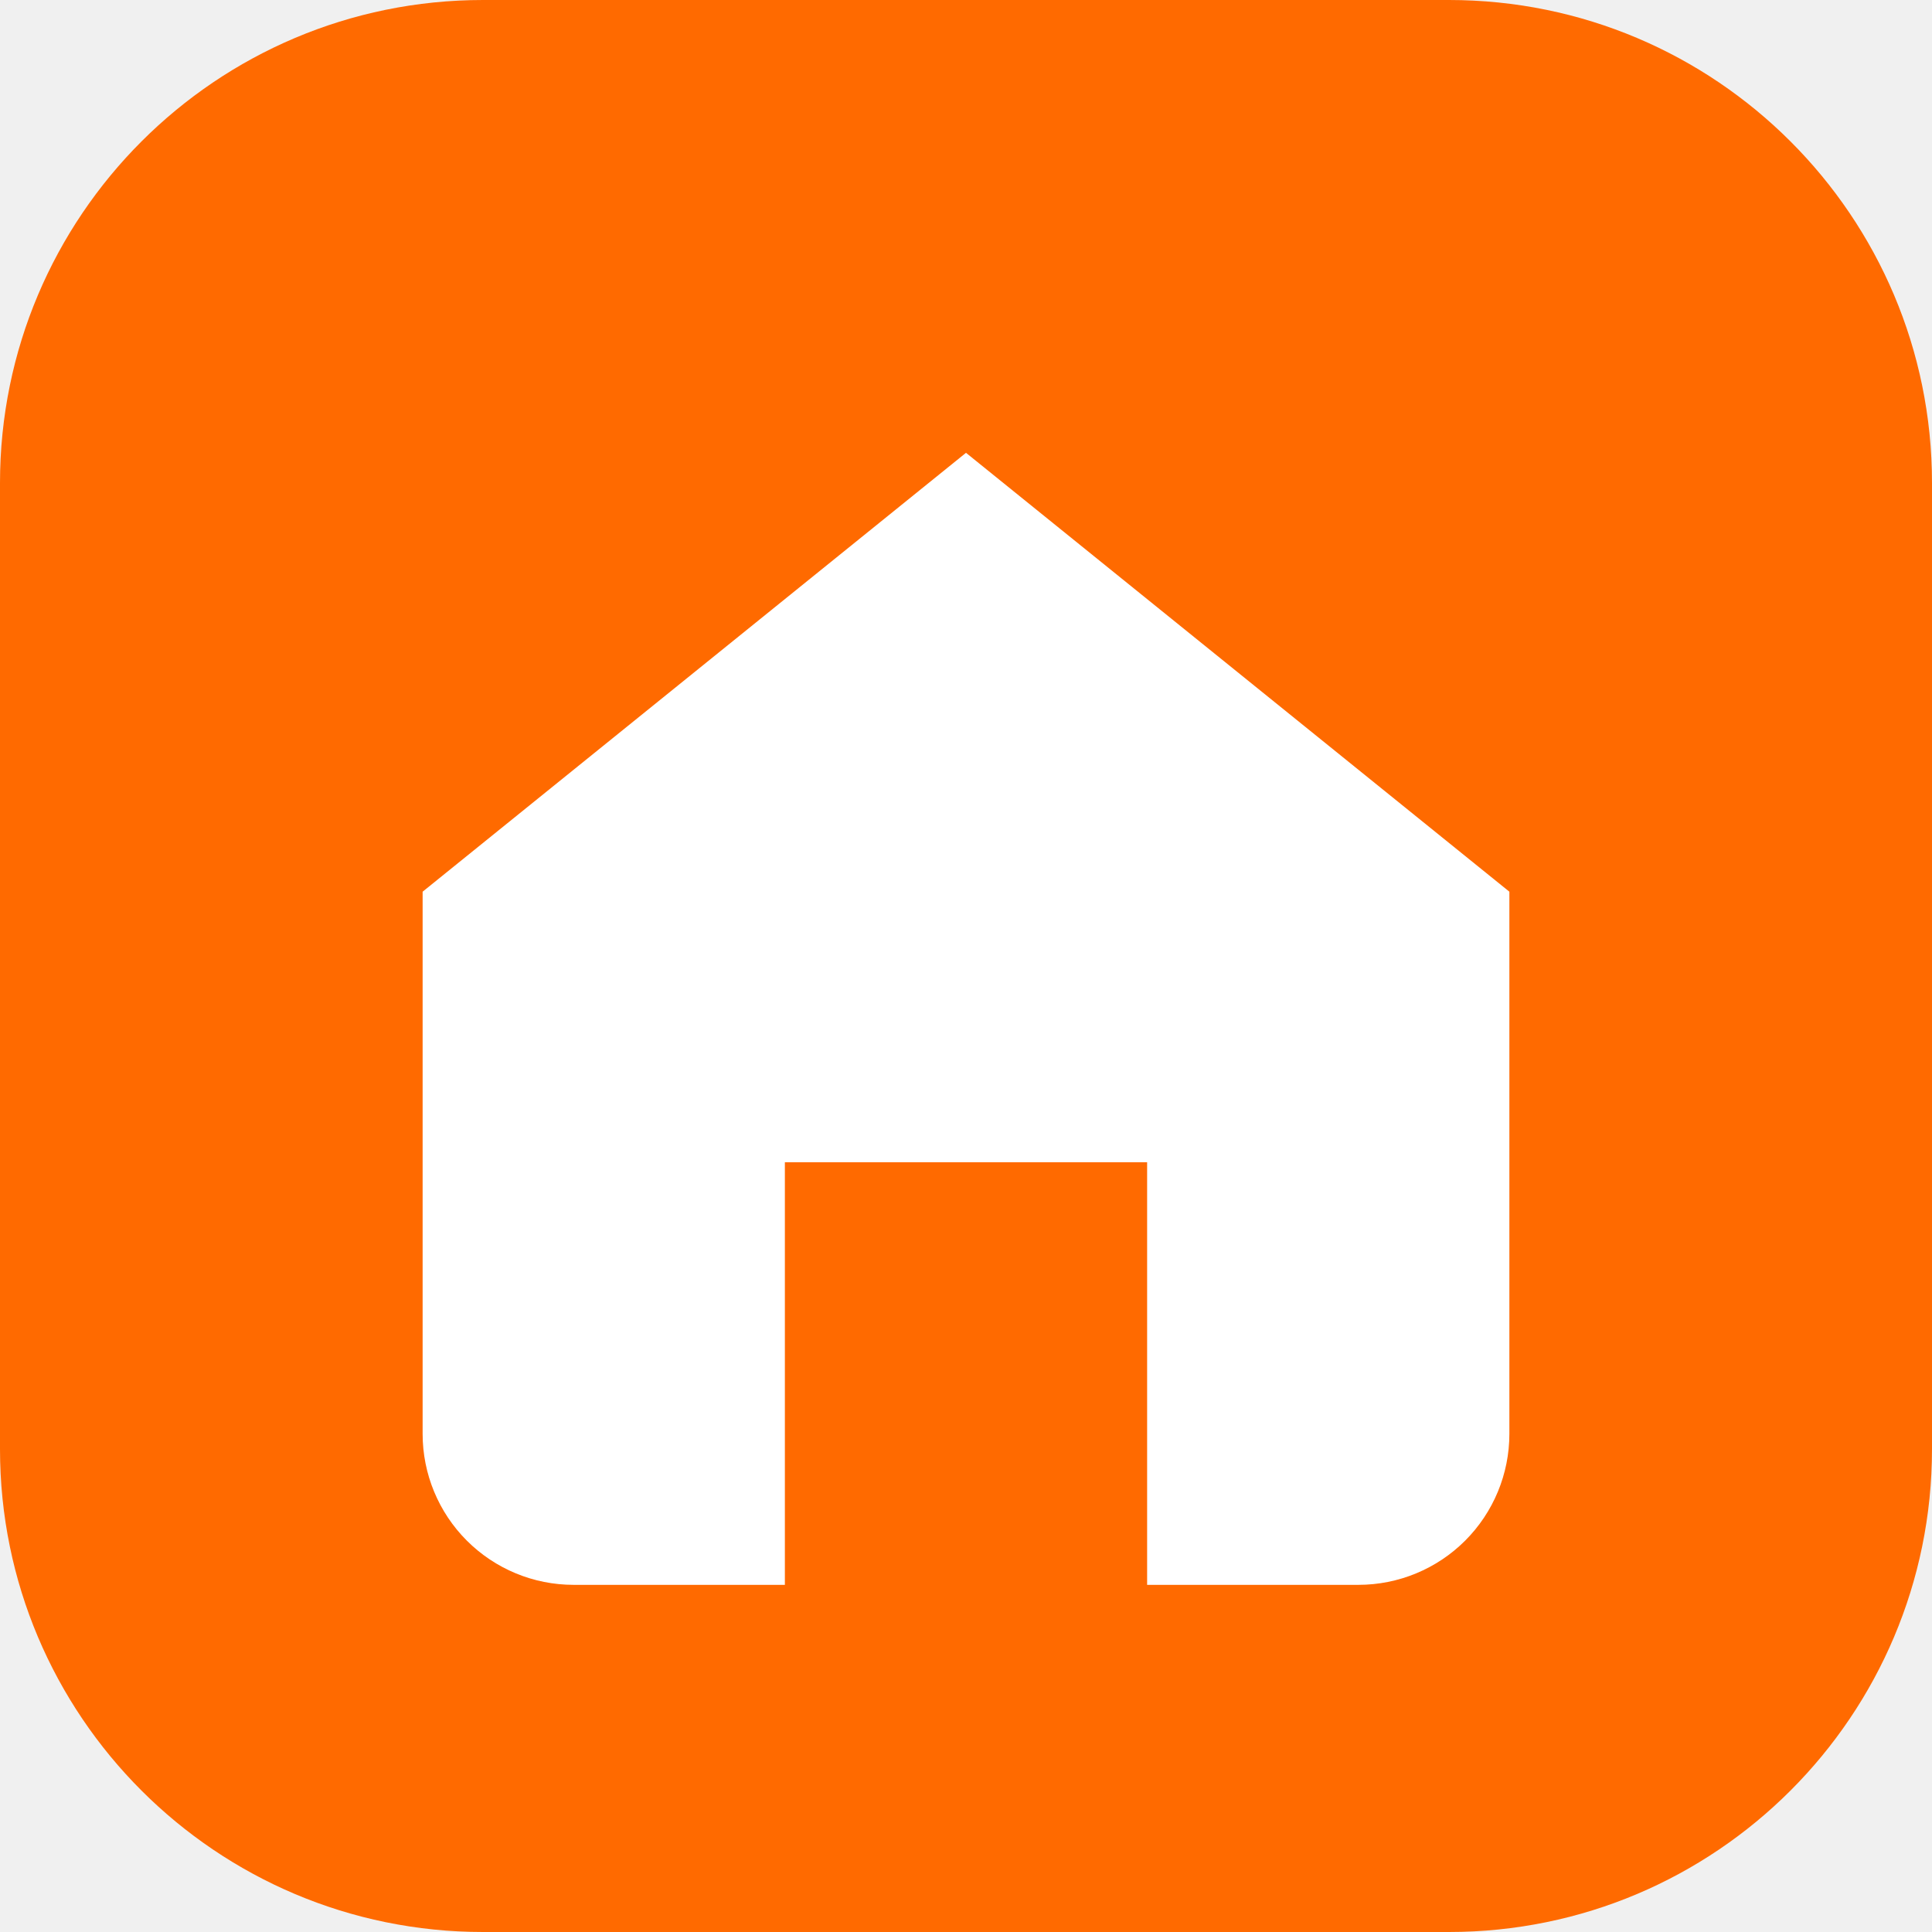
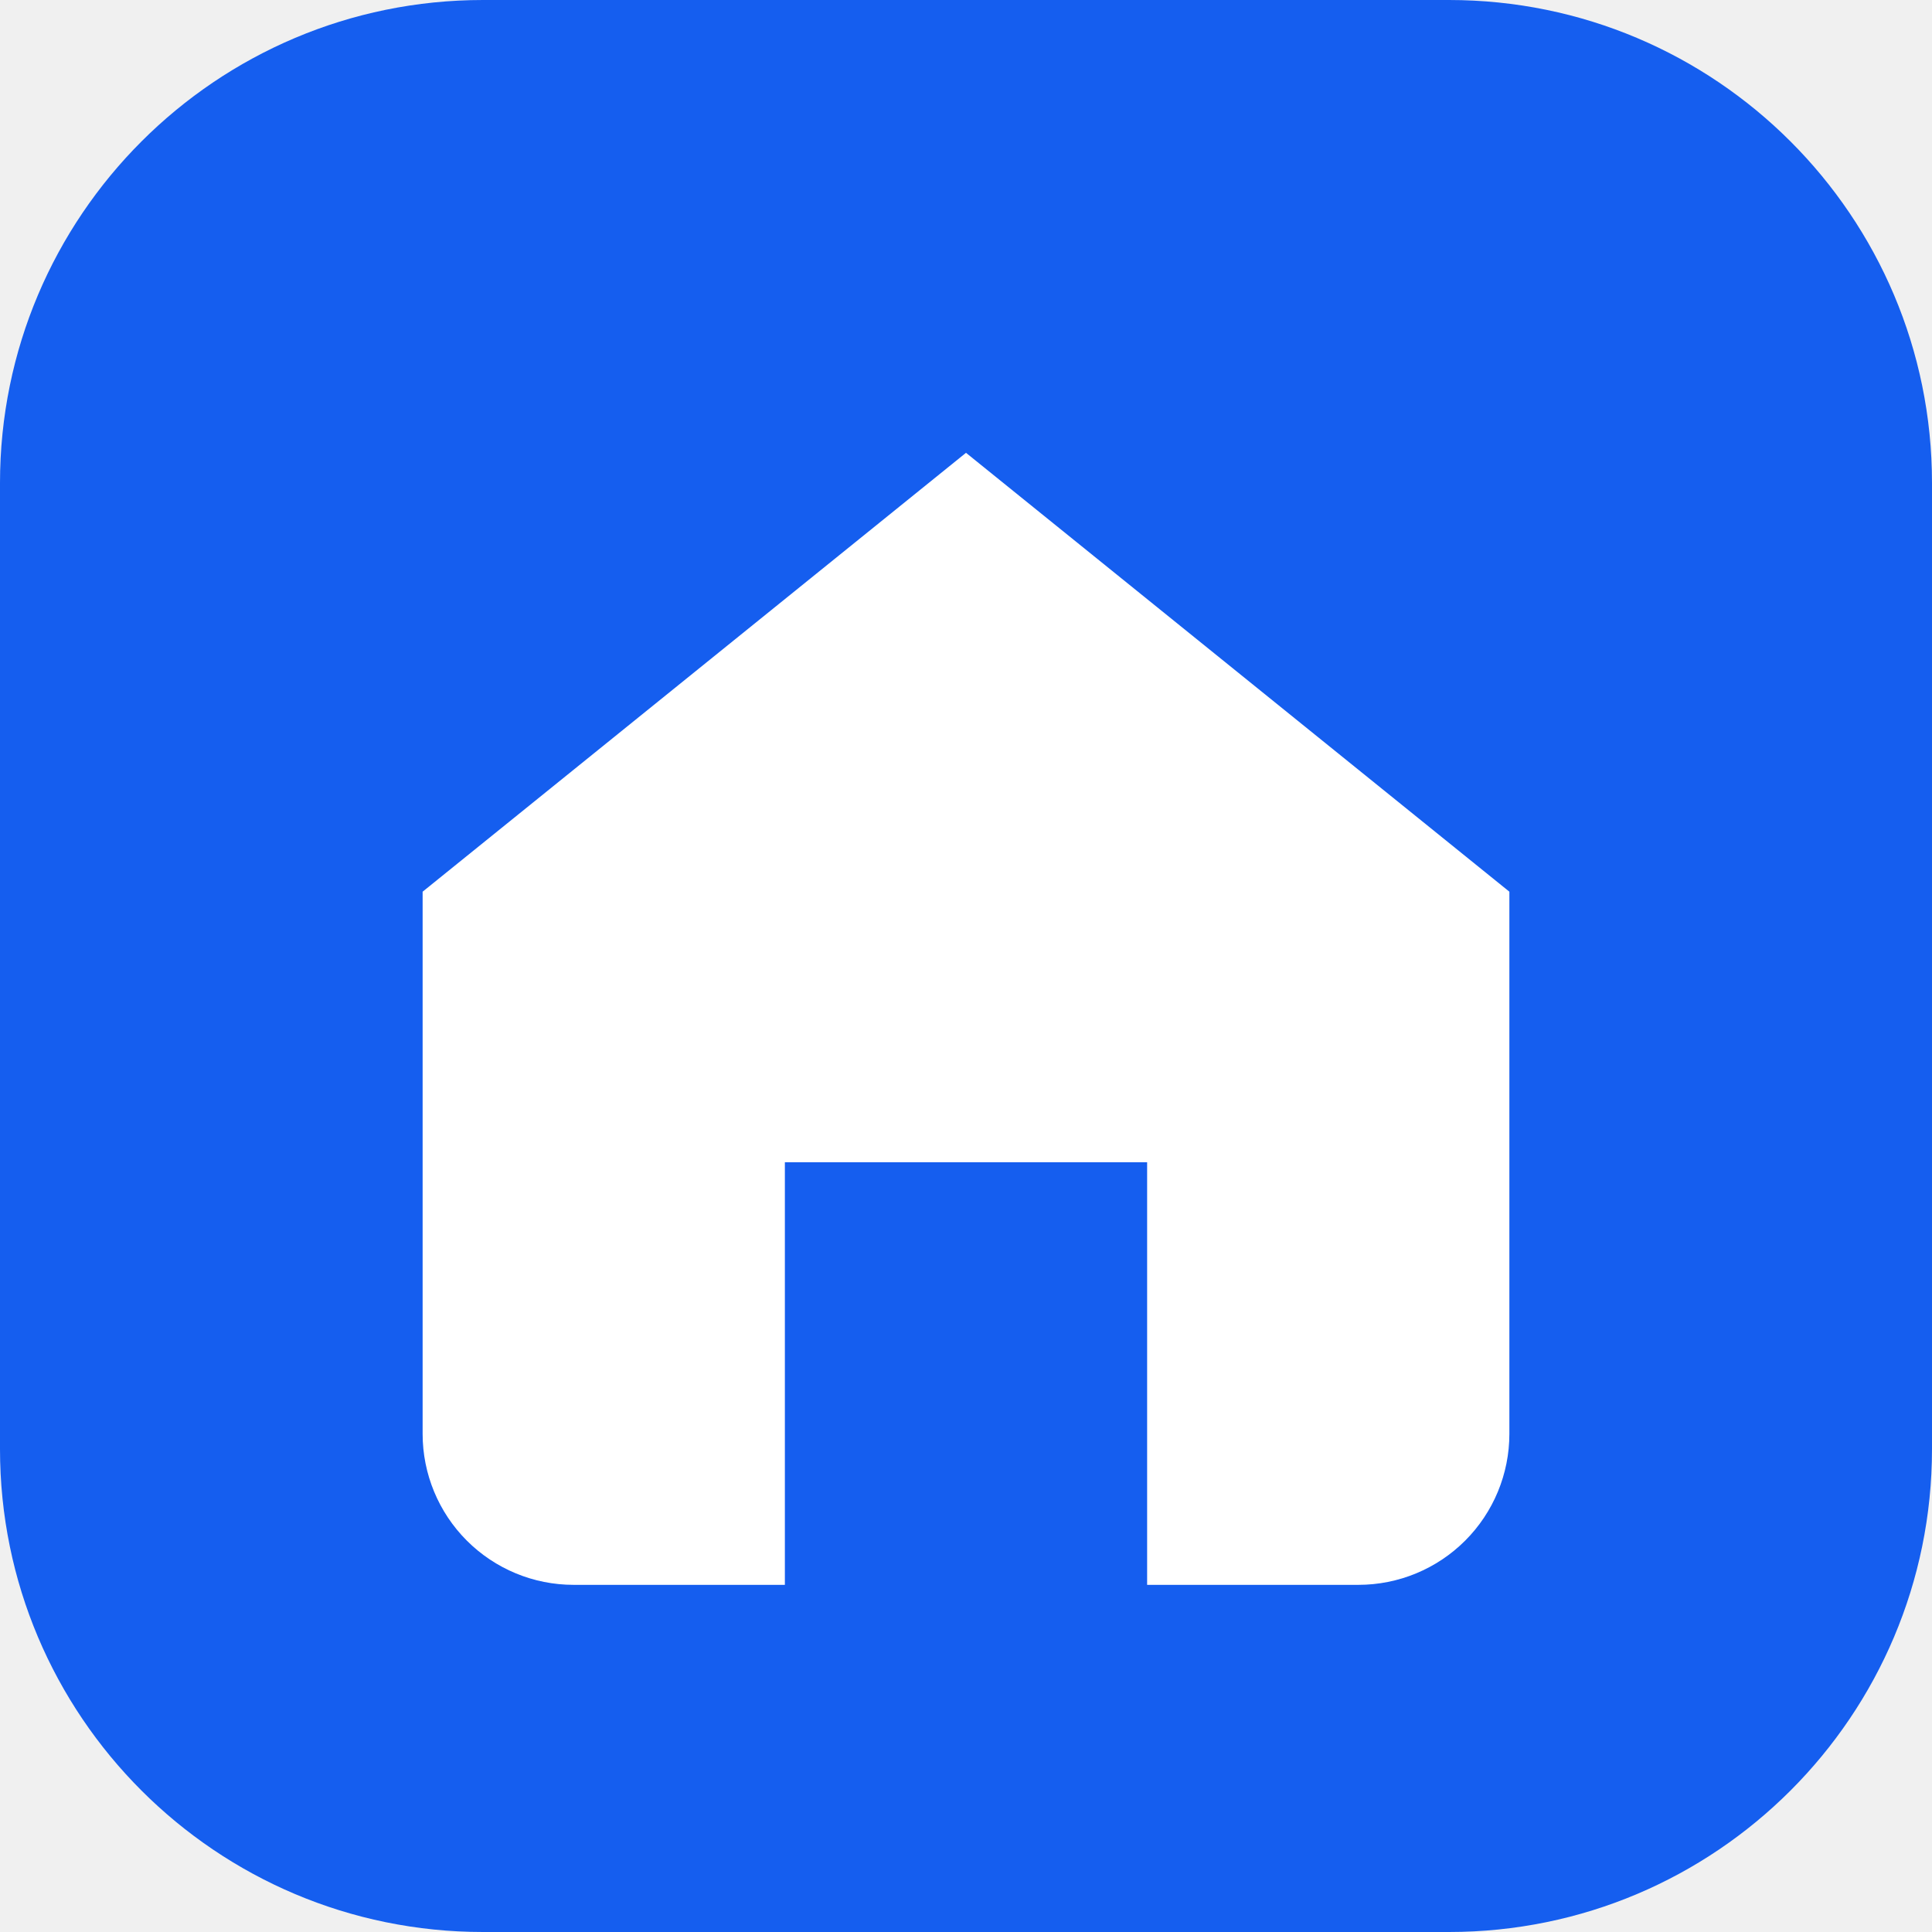
<svg xmlns="http://www.w3.org/2000/svg" width="256" height="256" viewBox="0 0 256 256" fill="none">
-   <rect width="256" height="256" rx="64" fill="#FF6A00" />
+   <rect width="256" height="256" rx="64" fill="#155EEF" />
  <path d="M56 118.154L128 60L200 118.154V190C200 195.304 197.893 200.391 194.142 204.142C190.391 207.893 185.304 210 180 210H152V154H104V210H76C70.696 210 65.609 207.893 61.858 204.142C58.107 200.391 56 195.304 56 190V118.154Z" fill="white" />
</svg>
